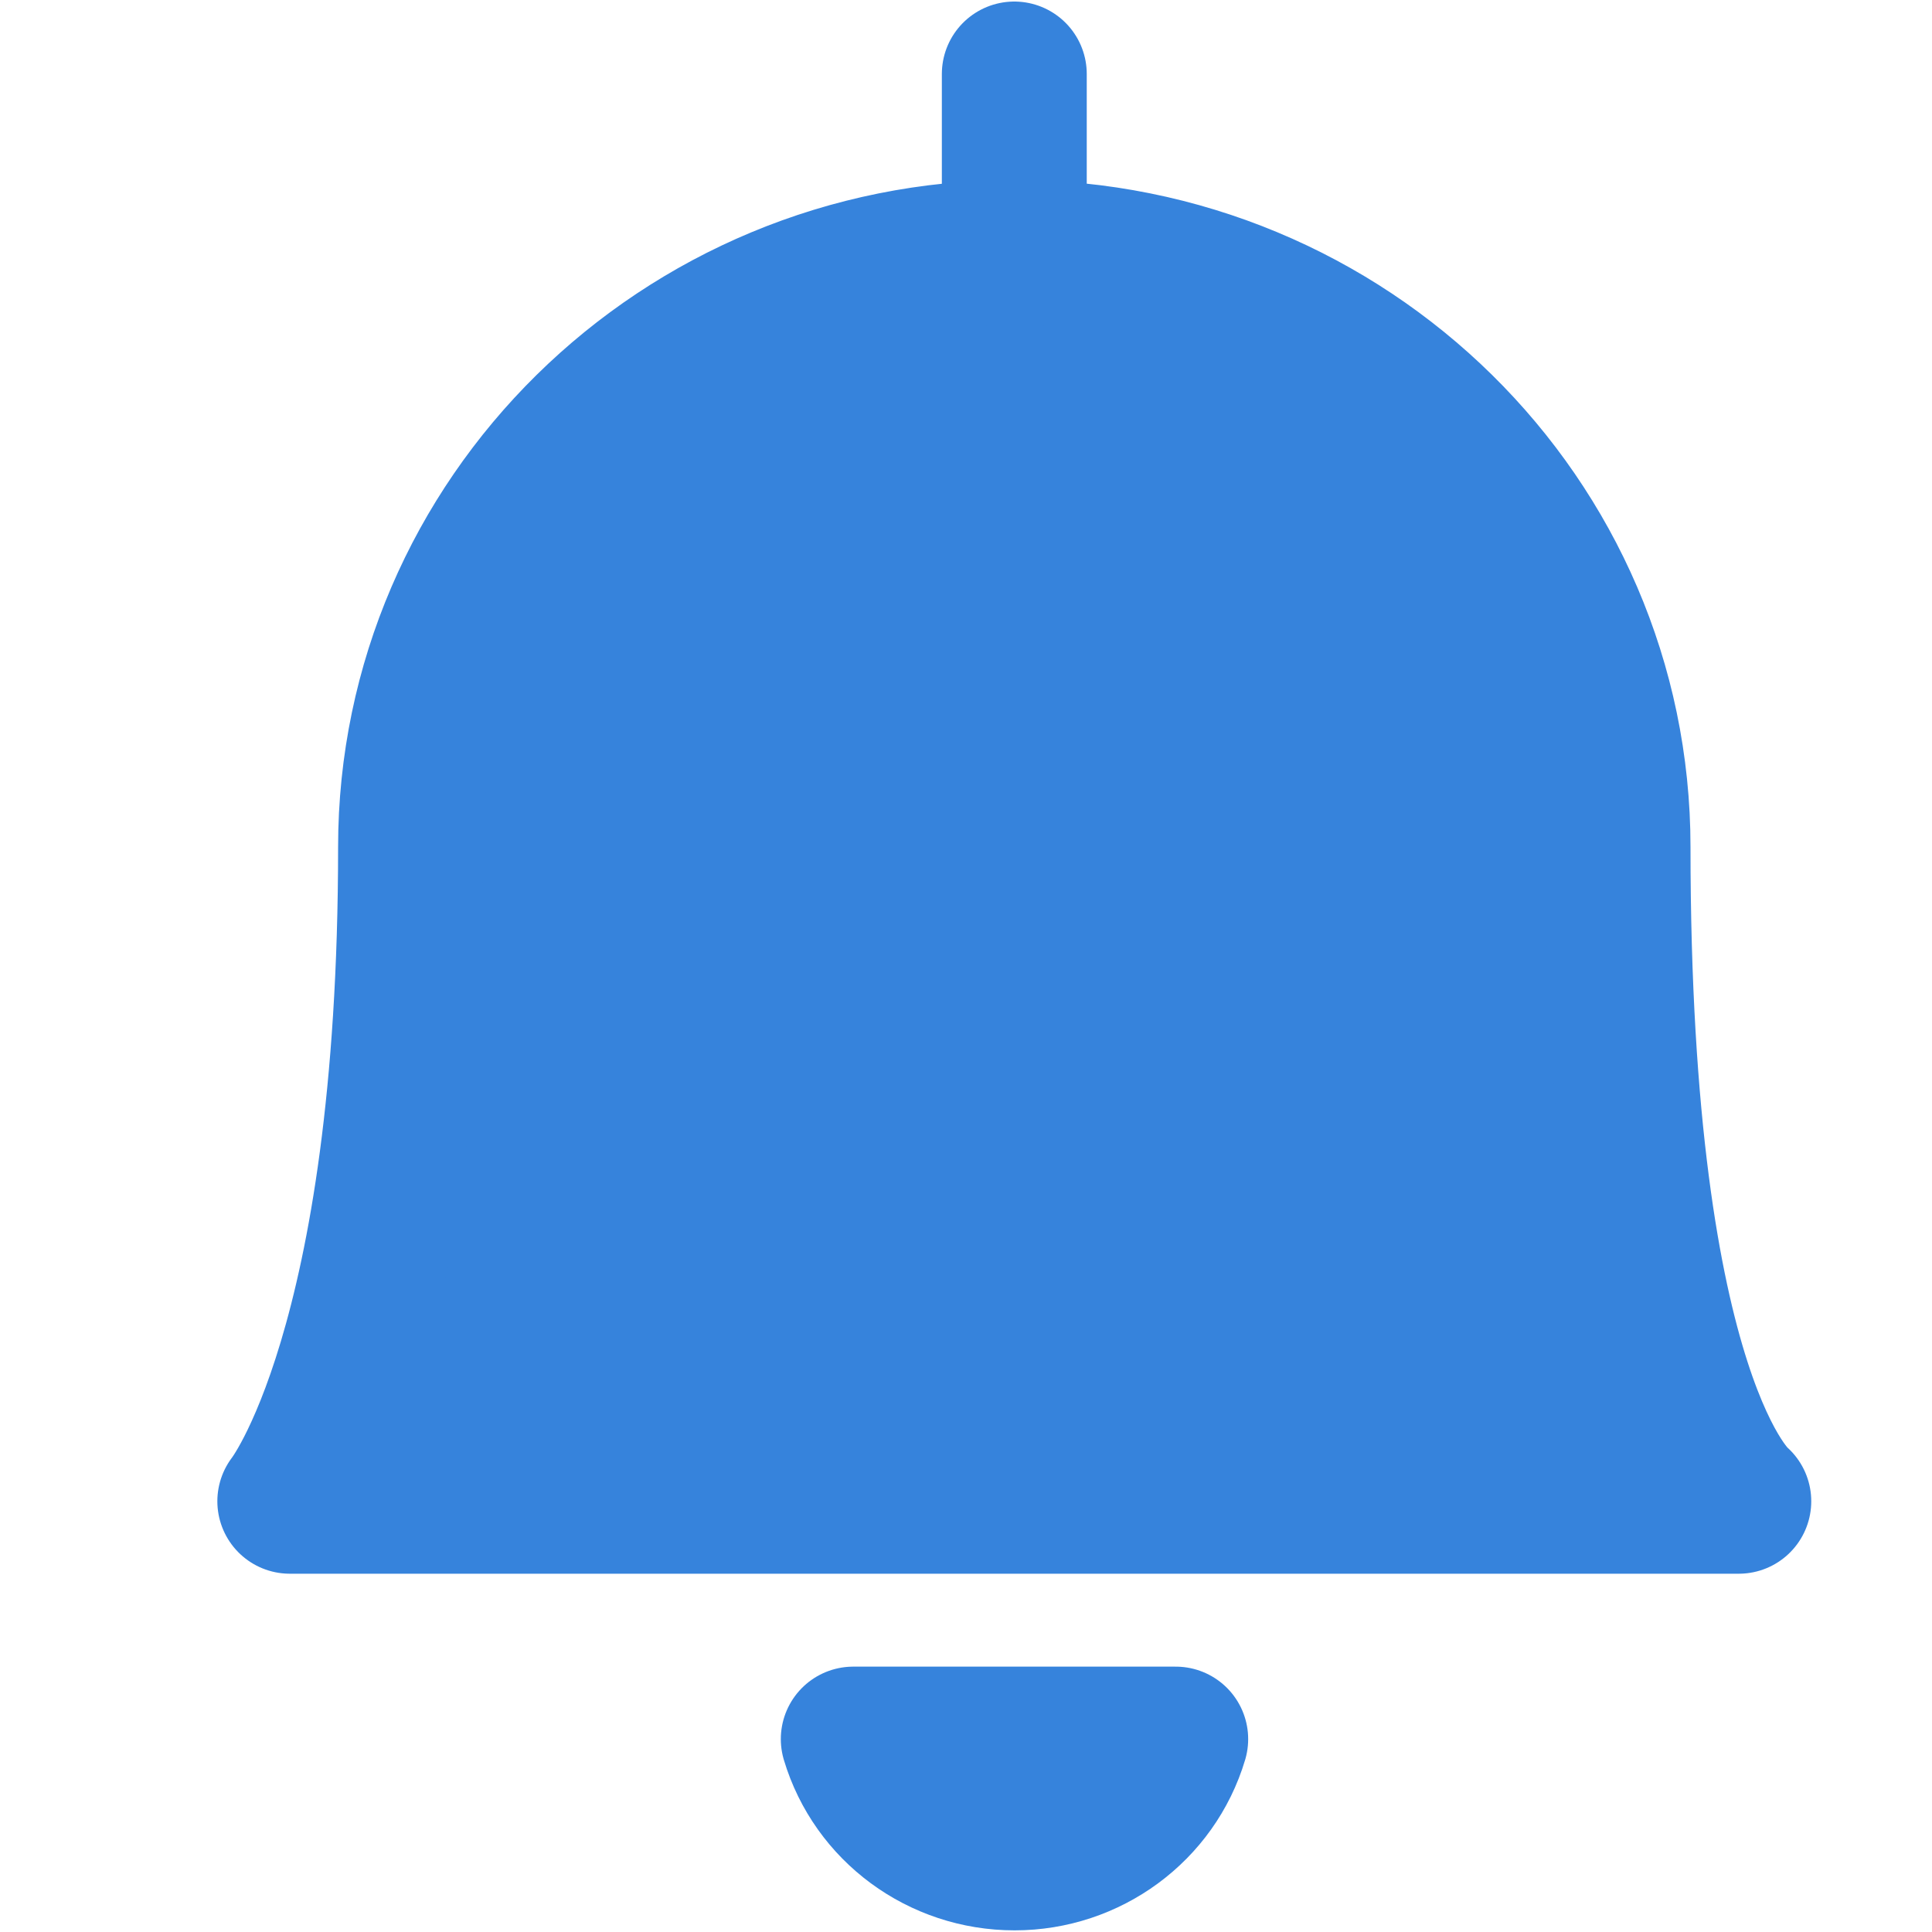
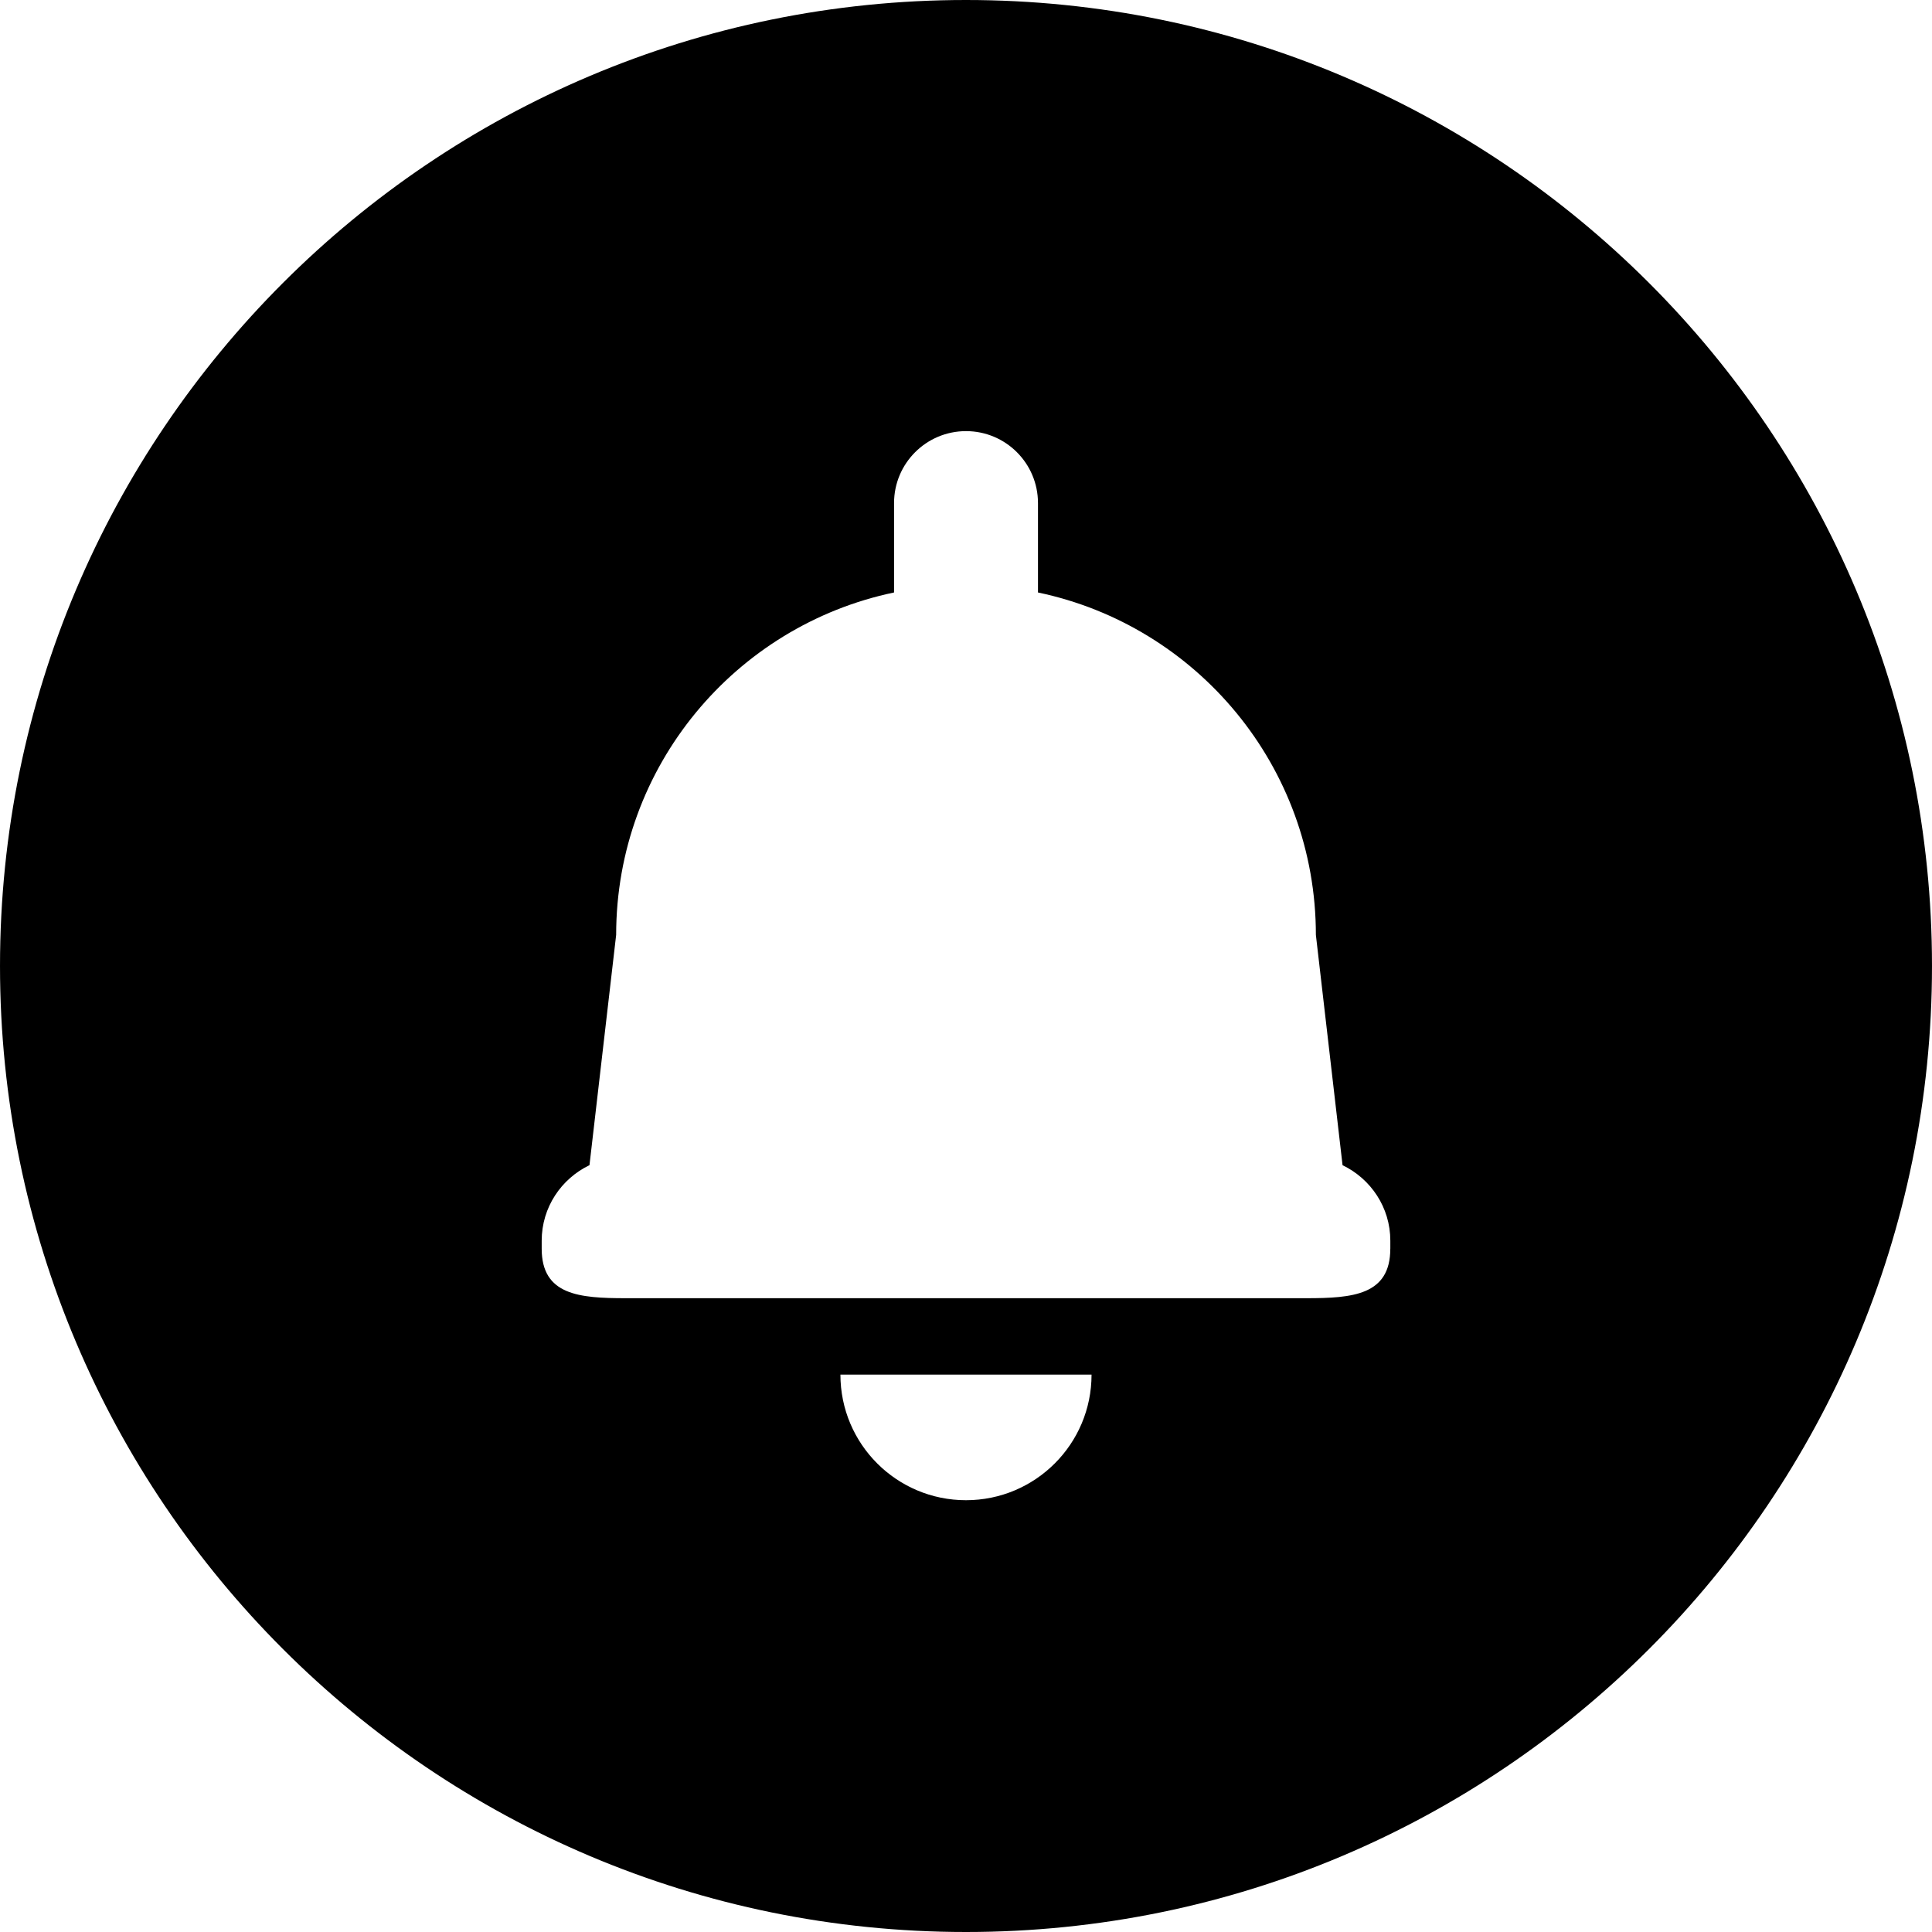
- <svg xmlns="http://www.w3.org/2000/svg" width="20" height="20" viewBox="0 0 20 20">
-   <g fill="none" fill-rule="evenodd" stroke="#3683DC" stroke-linecap="round" stroke-linejoin="round" stroke-width="1.5">
-     <path d="M5.833 17.853c.218.73.897 1.23 1.67 1.23.77 0 1.45-.5 1.668-1.23H5.833zM7.5 2.462L7.5.616" transform="translate(3 .15)" />
-     <path fill="#3683DC" d="M7.5 2.462c3.452 0 6.25 2.757 6.25 6.157 0 5.783 1.25 6.772 1.25 6.772H0s1.25-1.573 1.25-6.772c0-3.4 2.798-6.156 6.25-6.156z" transform="translate(3 .15)" />
-   </g>
+ <svg viewBox="0 0 300 300" width="28" height="28">
+   <path d="M149.996 0C67.157 0 .001 67.161.001 149.997S67.157 300 149.996 300s150.003-67.163 150.003-150.003S232.835 0 149.996 0zm.003 232.951c-10.766 0-19.499-8.725-19.499-19.499h38.995c.002 10.774-8.73 19.499-19.496 19.499zm65.89-39.051h-.005v-.001c0 7.21-5.843 7.685-13.048 7.685H97.16c-7.208 0-13.046-.475-13.046-7.685v-1.242c0-5.185 3.045-9.625 7.42-11.731l4.142-35.753c0-26.174 18.51-48.02 43.152-53.174v-13.88c0-6.17 5.003-11.173 11.176-11.173 6.17 0 11.173 5.003 11.173 11.173V92c24.642 5.153 43.152 26.997 43.152 53.174l4.142 35.758c4.375 2.109 7.418 6.541 7.418 11.726v1.242z" />
</svg>
